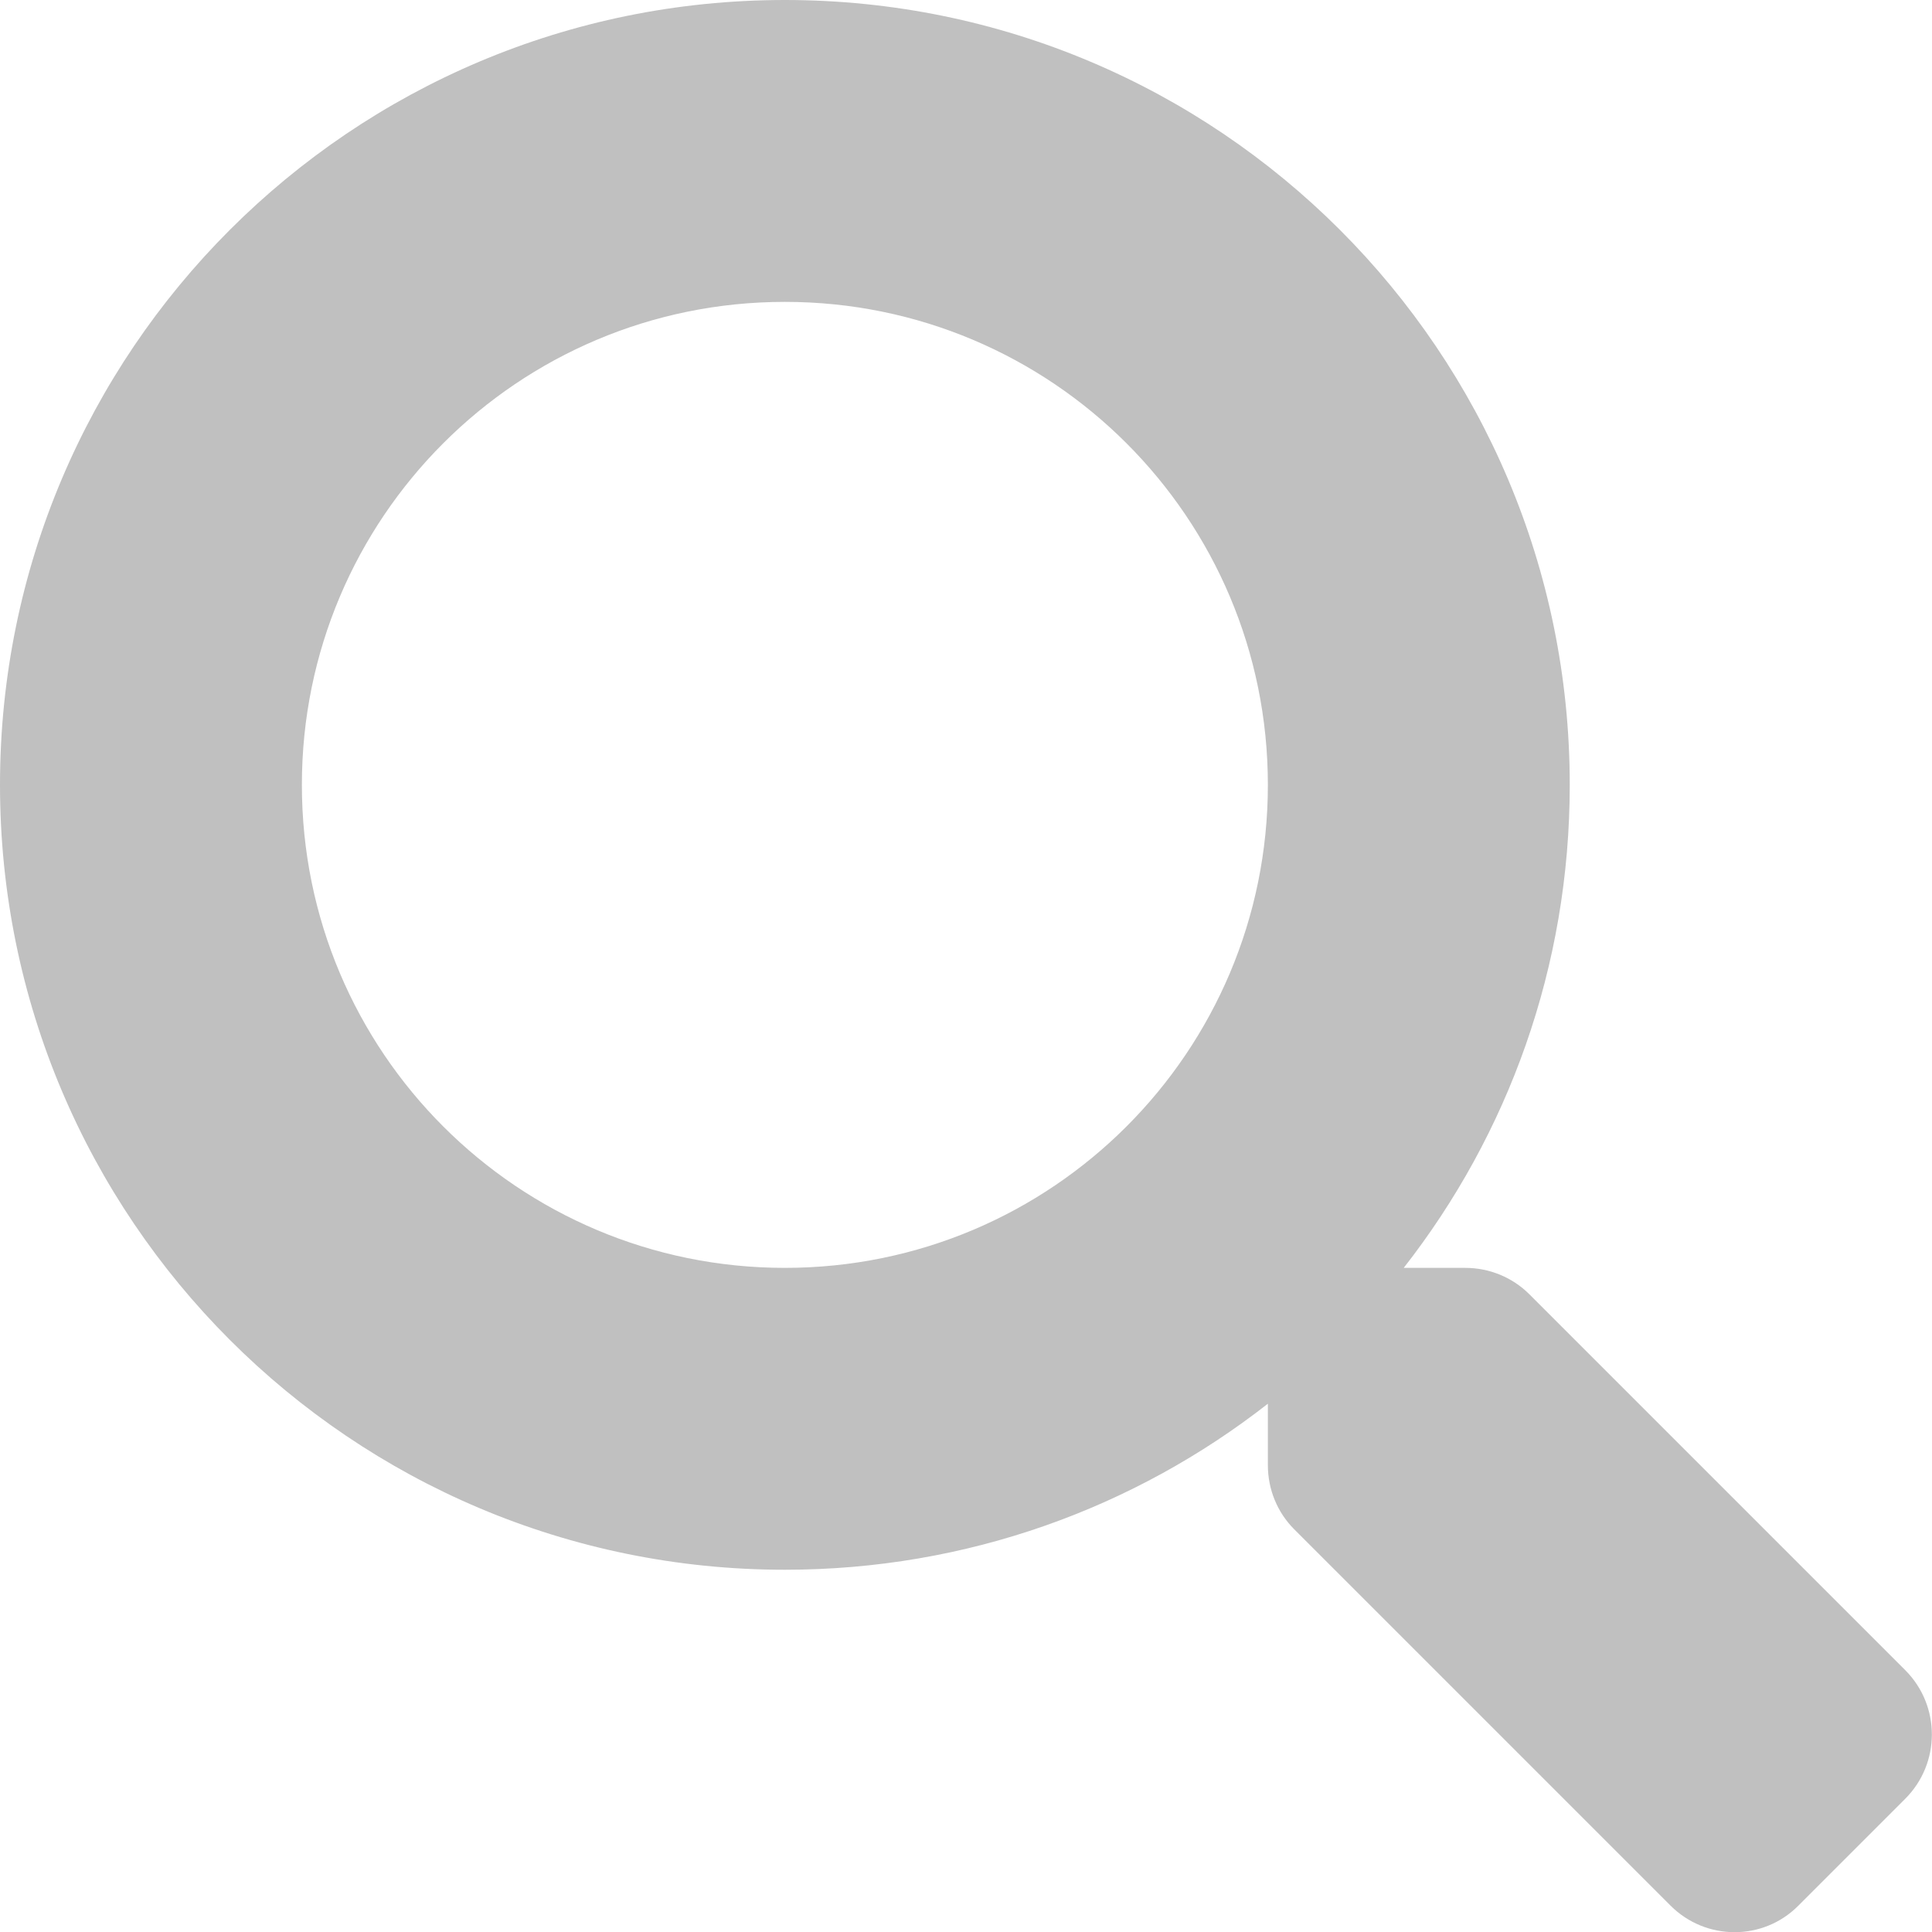
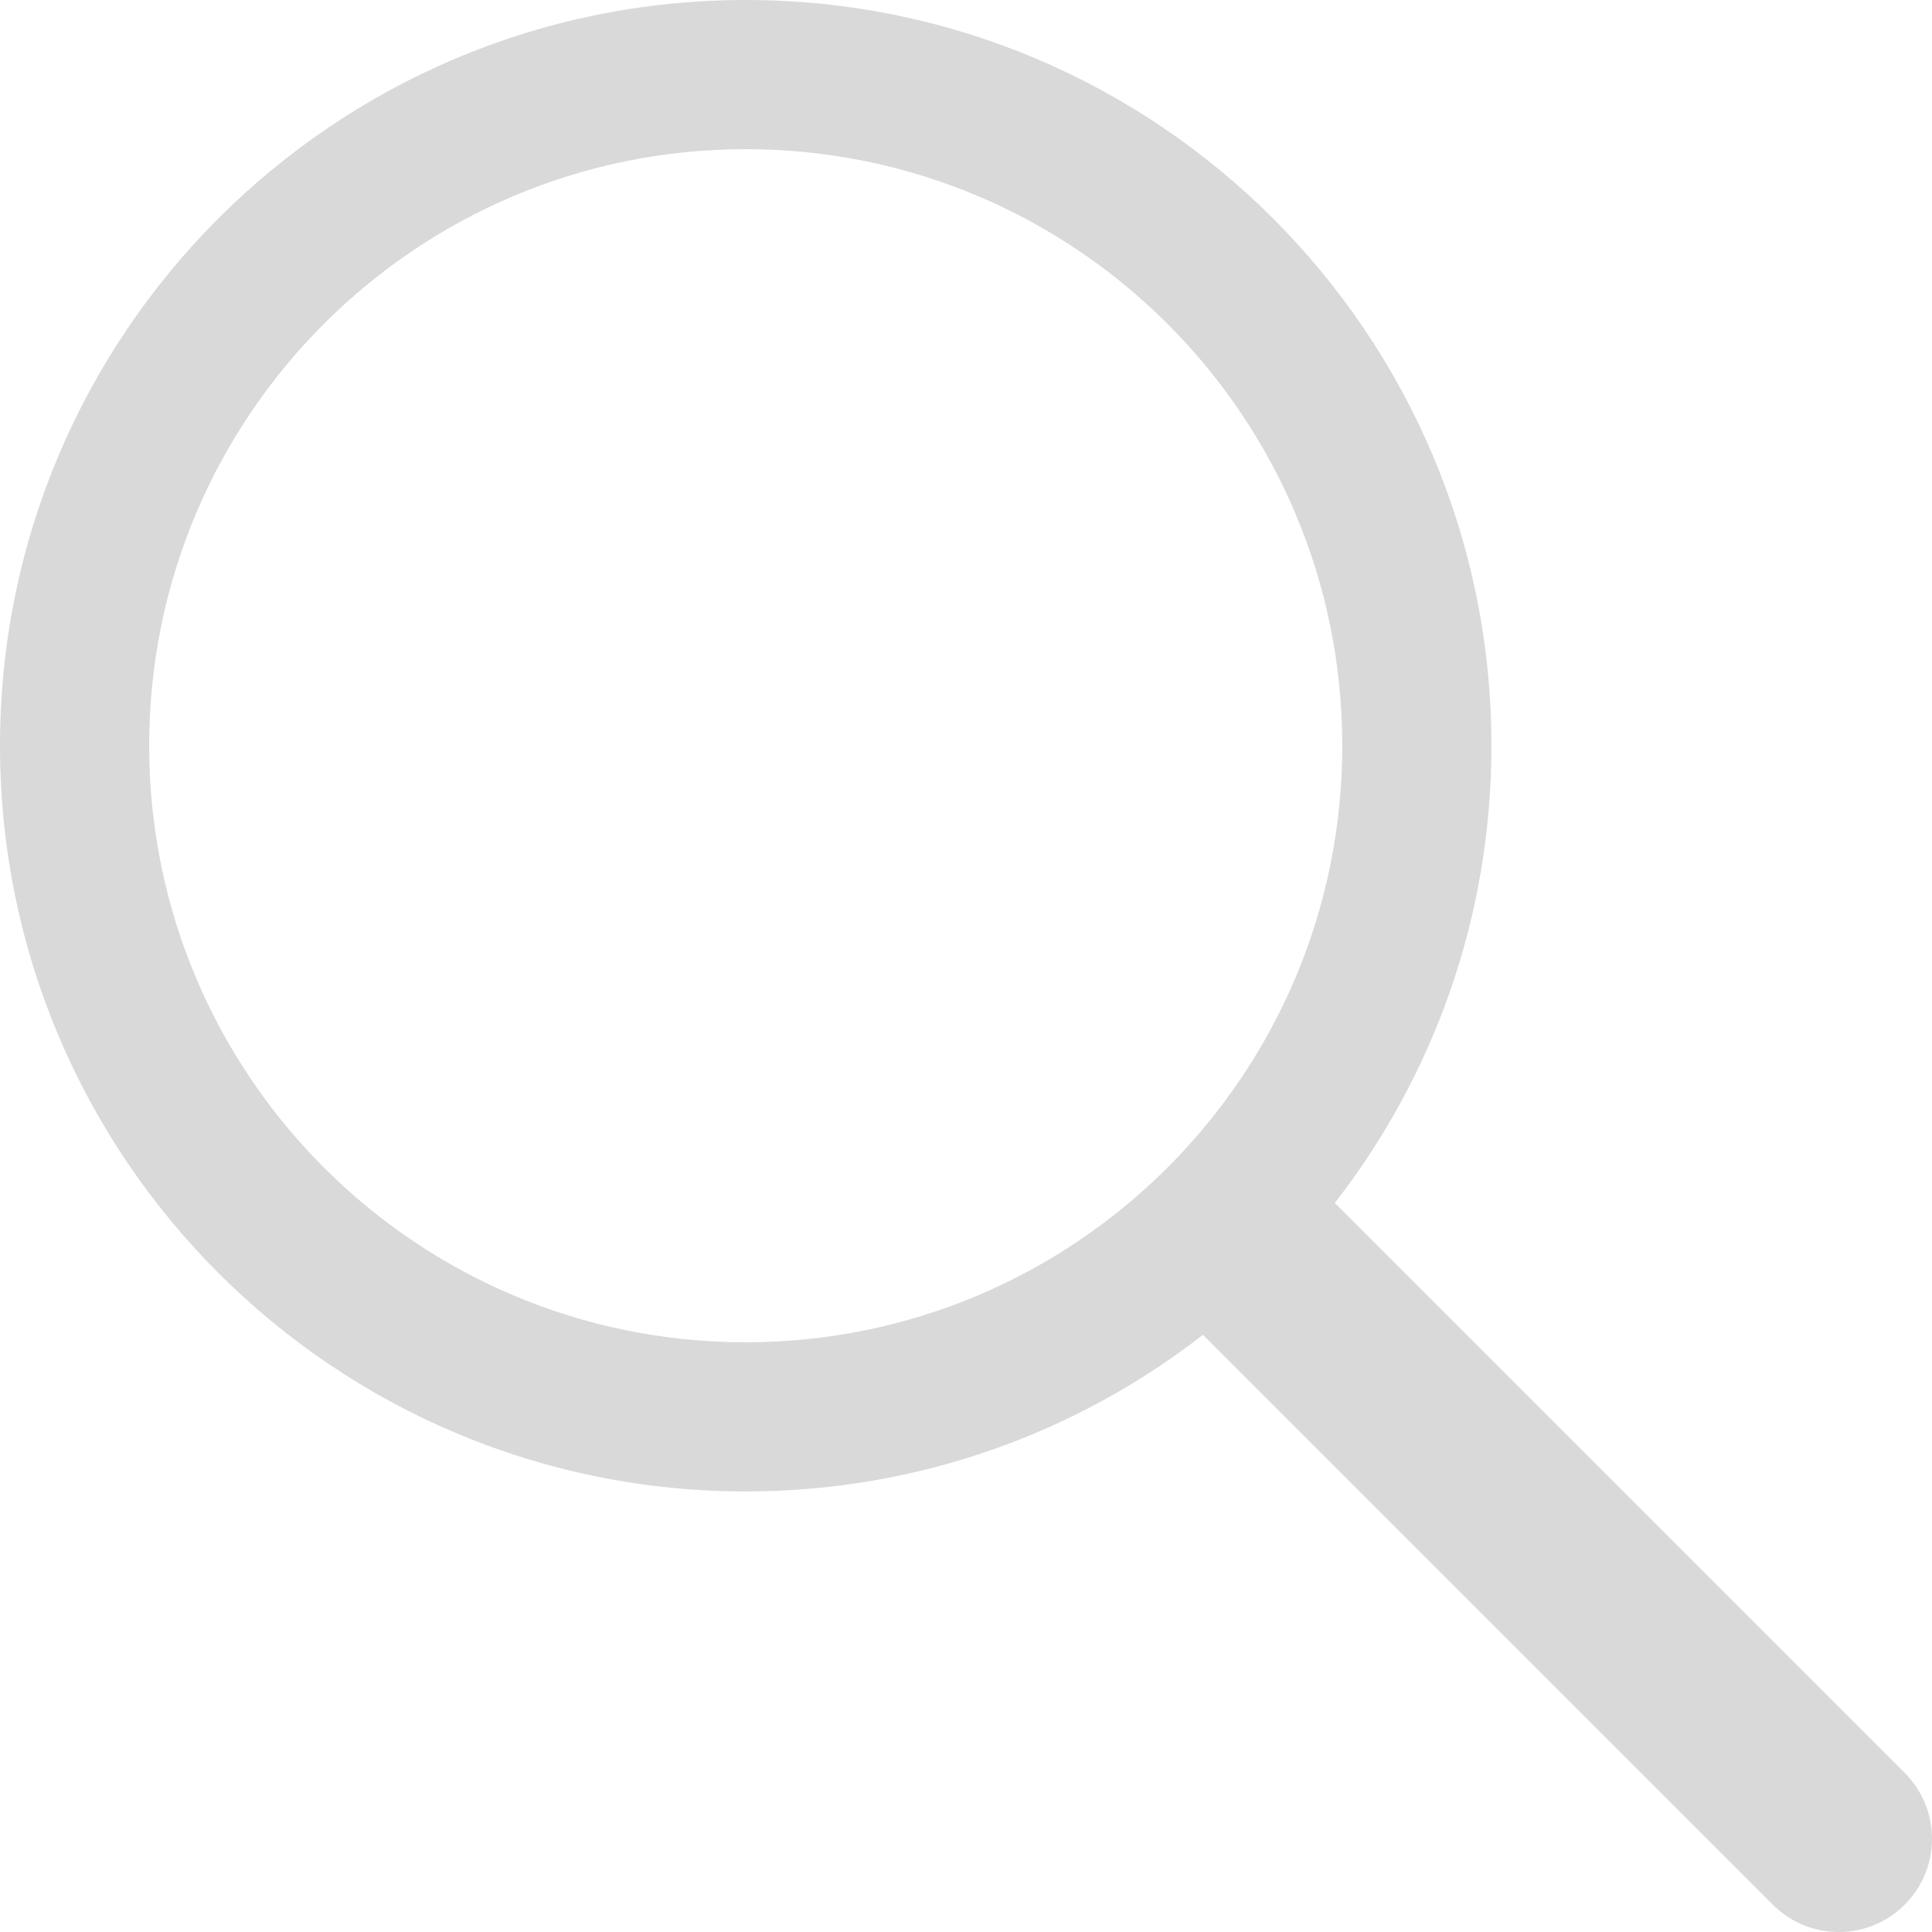
- <svg xmlns="http://www.w3.org/2000/svg" fill="#C0C0C0" viewBox="0 0 512 512">
-   <path d="M505 442.7L405.3 343c-4.5-4.5-10.6-7-17-7H372c27.6-35.3 44-79.7 44-128C416 93.1 322.9 0 208 0S0 93.1 0 208s93.1 208 208 208c48.3 0 92.7-16.4 128-44v16.3c0 6.4 2.5 12.5 7 17l99.7 99.7c9.4 9.4 24.6 9.4 33.9 0l28.3-28.3c9.4-9.4 9.4-24.6.1-34zM208 336c-70.7 0-128-57.2-128-128 0-70.7 57.2-128 128-128 70.7 0 128 57.2 128 128 0 70.7-57.2 128-128 128z" />
+ <svg xmlns="http://www.w3.org/2000/svg" width="29" height="29" viewBox="0 0 29 29" fill="#D9D9D9">
+   <path fill-rule="evenodd" clip-rule="evenodd" d="M18.057 20.036C16.162 21.509 13.78 22.387 11.193 22.387C5.011 22.387 0 17.375 0 11.193C0 5.011 5.011 0 11.193 0C17.375 0 22.387 5.011 22.387 11.193C22.387 13.78 21.509 16.162 20.036 18.057L28.59 26.611C29.137 27.158 29.137 28.044 28.59 28.59C28.044 29.137 27.158 29.137 26.611 28.59L18.057 20.036ZM20.148 11.193C20.148 16.139 16.139 20.148 11.193 20.148C6.248 20.148 2.239 16.139 2.239 11.193C2.239 6.248 6.248 2.239 11.193 2.239C16.139 2.239 20.148 6.248 20.148 11.193Z" fill="#D9D9D9" />
</svg>
